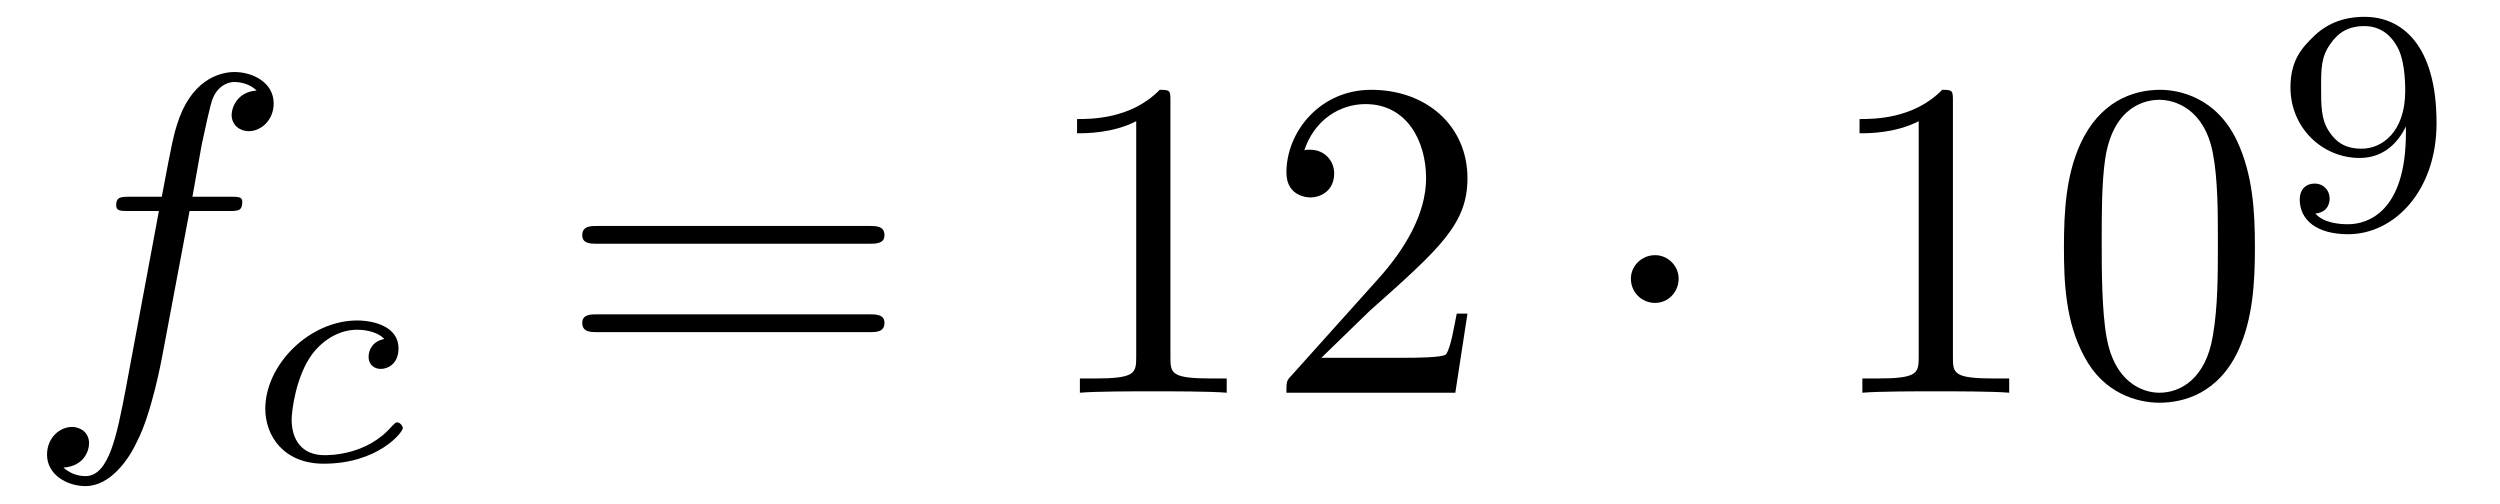
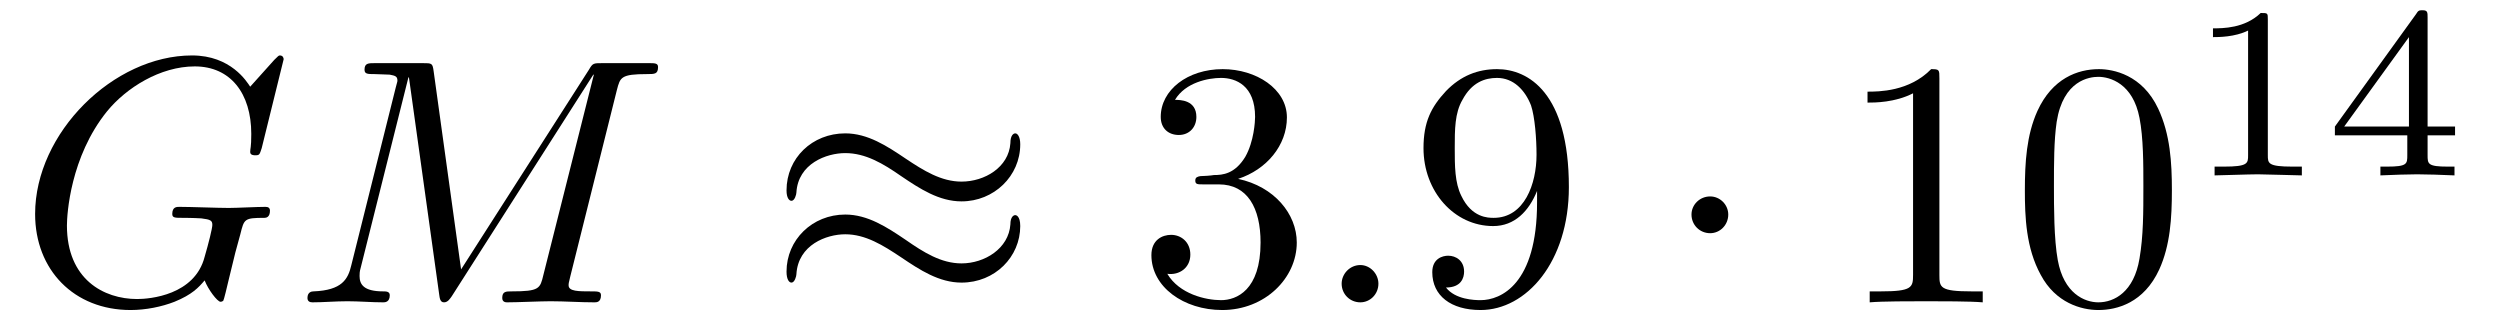
- <svg xmlns="http://www.w3.org/2000/svg" xmlns:xlink="http://www.w3.org/1999/xlink" viewBox="0 0 54.809 11.047">
+ <svg xmlns="http://www.w3.org/2000/svg" xmlns:xlink="http://www.w3.org/1999/xlink" viewBox="0 0 71.196 9.11">
  <defs>
    <g>
      <g id="glyph-0-0">
-         <path d="M 3.656 -3.984 L 4.516 -3.984 C 4.719 -3.984 4.812 -3.984 4.812 -4.188 C 4.812 -4.297 4.719 -4.297 4.547 -4.297 L 3.719 -4.297 L 3.922 -5.438 C 3.969 -5.641 4.109 -6.344 4.172 -6.469 C 4.25 -6.656 4.422 -6.812 4.641 -6.812 C 4.672 -6.812 4.938 -6.812 5.125 -6.625 C 4.688 -6.594 4.578 -6.234 4.578 -6.094 C 4.578 -5.859 4.766 -5.734 4.953 -5.734 C 5.219 -5.734 5.5 -5.969 5.5 -6.344 C 5.5 -6.797 5.047 -7.031 4.641 -7.031 C 4.297 -7.031 3.672 -6.844 3.375 -5.859 C 3.312 -5.656 3.281 -5.547 3.047 -4.297 L 2.359 -4.297 C 2.156 -4.297 2.047 -4.297 2.047 -4.109 C 2.047 -3.984 2.141 -3.984 2.328 -3.984 L 2.984 -3.984 L 2.25 -0.047 C 2.062 0.922 1.891 1.828 1.375 1.828 C 1.328 1.828 1.094 1.828 0.891 1.641 C 1.359 1.609 1.453 1.25 1.453 1.109 C 1.453 0.875 1.266 0.75 1.078 0.75 C 0.812 0.75 0.531 0.984 0.531 1.359 C 0.531 1.797 0.969 2.047 1.375 2.047 C 1.922 2.047 2.328 1.453 2.5 1.078 C 2.828 0.453 3.047 -0.75 3.062 -0.828 Z M 3.656 -3.984 " />
+         <path d="M 7.578 -6.922 C 7.578 -6.953 7.562 -7.031 7.469 -7.031 C 7.438 -7.031 7.422 -7.016 7.312 -6.906 L 6.625 -6.141 C 6.531 -6.281 6.078 -7.031 4.969 -7.031 C 2.734 -7.031 0.5 -4.828 0.5 -2.516 C 0.5 -0.922 1.609 0.219 3.219 0.219 C 3.656 0.219 4.109 0.125 4.469 -0.016 C 4.969 -0.219 5.156 -0.422 5.328 -0.625 C 5.422 -0.375 5.688 -0.016 5.781 -0.016 C 5.828 -0.016 5.859 -0.047 5.859 -0.047 C 5.875 -0.062 5.969 -0.453 6.016 -0.656 L 6.203 -1.422 C 6.25 -1.594 6.297 -1.766 6.344 -1.938 C 6.453 -2.375 6.453 -2.406 7.031 -2.406 C 7.078 -2.406 7.188 -2.422 7.188 -2.609 C 7.188 -2.688 7.141 -2.719 7.062 -2.719 C 6.828 -2.719 6.234 -2.688 6.016 -2.688 C 5.703 -2.688 4.922 -2.719 4.609 -2.719 C 4.531 -2.719 4.406 -2.719 4.406 -2.516 C 4.406 -2.406 4.484 -2.406 4.703 -2.406 C 4.719 -2.406 5 -2.406 5.234 -2.391 C 5.5 -2.359 5.547 -2.328 5.547 -2.203 C 5.547 -2.109 5.438 -1.672 5.328 -1.297 C 5.047 -0.203 3.766 -0.094 3.406 -0.094 C 2.453 -0.094 1.406 -0.656 1.406 -2.188 C 1.406 -2.5 1.5 -4.141 2.547 -5.438 C 3.094 -6.109 4.062 -6.719 5.047 -6.719 C 6.062 -6.719 6.656 -5.953 6.656 -4.797 C 6.656 -4.391 6.625 -4.391 6.625 -4.281 C 6.625 -4.188 6.734 -4.188 6.766 -4.188 C 6.891 -4.188 6.891 -4.203 6.953 -4.391 Z M 7.578 -6.922 " />
+       </g>
+       <g id="glyph-0-1">
+         <path d="M 9.234 -6.047 C 9.328 -6.406 9.344 -6.5 10.094 -6.5 C 10.312 -6.5 10.406 -6.5 10.406 -6.703 C 10.406 -6.812 10.312 -6.812 10.141 -6.812 L 8.828 -6.812 C 8.562 -6.812 8.547 -6.812 8.438 -6.625 L 4.797 -0.938 L 4.016 -6.578 C 3.984 -6.812 3.969 -6.812 3.703 -6.812 L 2.344 -6.812 C 2.156 -6.812 2.047 -6.812 2.047 -6.625 C 2.047 -6.5 2.141 -6.5 2.328 -6.5 C 2.469 -6.5 2.641 -6.484 2.766 -6.484 C 2.922 -6.453 2.984 -6.438 2.984 -6.312 C 2.984 -6.281 2.969 -6.25 2.938 -6.125 L 1.672 -1.062 C 1.578 -0.656 1.406 -0.344 0.594 -0.312 C 0.547 -0.312 0.422 -0.297 0.422 -0.125 C 0.422 -0.031 0.484 0 0.562 0 C 0.875 0 1.219 -0.031 1.562 -0.031 C 1.891 -0.031 2.25 0 2.578 0 C 2.625 0 2.766 0 2.766 -0.203 C 2.766 -0.312 2.656 -0.312 2.578 -0.312 C 2.016 -0.312 1.906 -0.516 1.906 -0.75 C 1.906 -0.812 1.906 -0.875 1.938 -0.984 L 3.297 -6.406 L 3.312 -6.406 L 4.172 -0.234 C 4.188 -0.109 4.203 0 4.312 0 C 4.422 0 4.484 -0.109 4.531 -0.172 L 8.562 -6.484 L 8.578 -6.484 L 7.141 -0.781 C 7.047 -0.391 7.031 -0.312 6.234 -0.312 C 6.078 -0.312 5.969 -0.312 5.969 -0.125 C 5.969 0 6.078 0 6.109 0 C 6.391 0 7.062 -0.031 7.344 -0.031 C 7.75 -0.031 8.188 0 8.594 0 C 8.656 0 8.781 0 8.781 -0.203 C 8.781 -0.312 8.688 -0.312 8.5 -0.312 C 8.141 -0.312 7.859 -0.312 7.859 -0.484 C 7.859 -0.531 7.859 -0.547 7.906 -0.734 Z M 9.234 -6.047 " />
+       </g>
+       <g id="glyph-0-2">
+         <path d="M 1.906 -0.531 C 1.906 -0.812 1.672 -1.062 1.391 -1.062 C 1.094 -1.062 0.859 -0.812 0.859 -0.531 C 0.859 -0.234 1.094 0 1.391 0 C 1.672 0 1.906 -0.234 1.906 -0.531 Z M 1.906 -0.531 " />
      </g>
      <g id="glyph-1-0">
-         <path d="M 3.047 -2.672 C 2.797 -2.625 2.703 -2.438 2.703 -2.281 C 2.703 -2.094 2.844 -2.016 2.969 -2.016 C 3.125 -2.016 3.359 -2.125 3.359 -2.469 C 3.359 -2.938 2.828 -3.078 2.453 -3.078 C 1.406 -3.078 0.438 -2.109 0.438 -1.141 C 0.438 -0.547 0.844 0.062 1.719 0.062 C 2.906 0.062 3.453 -0.625 3.453 -0.719 C 3.453 -0.766 3.391 -0.844 3.328 -0.844 C 3.297 -0.844 3.281 -0.828 3.219 -0.766 C 2.672 -0.125 1.859 -0.125 1.734 -0.125 C 1.234 -0.125 1.016 -0.469 1.016 -0.906 C 1.016 -1.094 1.109 -1.859 1.469 -2.344 C 1.734 -2.688 2.094 -2.875 2.453 -2.875 C 2.547 -2.875 2.875 -2.859 3.047 -2.672 Z M 3.047 -2.672 " />
+         <path d="M 7.203 -4.5 C 7.203 -4.719 7.125 -4.812 7.062 -4.812 C 7.016 -4.812 6.922 -4.766 6.922 -4.531 C 6.875 -3.844 6.188 -3.438 5.531 -3.438 C 4.953 -3.438 4.453 -3.75 3.938 -4.094 C 3.406 -4.453 2.859 -4.812 2.219 -4.812 C 1.281 -4.812 0.547 -4.109 0.547 -3.188 C 0.547 -2.969 0.625 -2.891 0.688 -2.891 C 0.781 -2.891 0.828 -3.078 0.828 -3.125 C 0.875 -3.953 1.688 -4.25 2.219 -4.25 C 2.797 -4.25 3.297 -3.953 3.812 -3.594 C 4.344 -3.234 4.891 -2.875 5.531 -2.875 C 6.453 -2.875 7.203 -3.594 7.203 -4.5 Z M 7.203 -2.172 C 7.203 -2.469 7.078 -2.484 7.062 -2.484 C 7.016 -2.484 6.922 -2.438 6.922 -2.219 C 6.875 -1.531 6.188 -1.109 5.531 -1.109 C 4.953 -1.109 4.453 -1.422 3.938 -1.781 C 3.406 -2.141 2.859 -2.5 2.219 -2.5 C 1.281 -2.5 0.547 -1.781 0.547 -0.875 C 0.547 -0.641 0.625 -0.562 0.688 -0.562 C 0.781 -0.562 0.828 -0.75 0.828 -0.797 C 0.875 -1.641 1.688 -1.938 2.219 -1.938 C 2.797 -1.938 3.297 -1.625 3.812 -1.281 C 4.344 -0.922 4.891 -0.562 5.531 -0.562 C 6.484 -0.562 7.203 -1.297 7.203 -2.172 Z M 7.203 -2.172 " />
+       </g>
+       <g id="glyph-1-1">
+         <path d="M 1.906 -2.5 C 1.906 -2.781 1.672 -3.016 1.391 -3.016 C 1.094 -3.016 0.859 -2.781 0.859 -2.5 C 0.859 -2.203 1.094 -1.969 1.391 -1.969 C 1.672 -1.969 1.906 -2.203 1.906 -2.5 Z M 1.906 -2.5 " />
      </g>
      <g id="glyph-2-0">
-         <path d="M 6.844 -3.266 C 7 -3.266 7.188 -3.266 7.188 -3.453 C 7.188 -3.656 7 -3.656 6.859 -3.656 L 0.891 -3.656 C 0.75 -3.656 0.562 -3.656 0.562 -3.453 C 0.562 -3.266 0.75 -3.266 0.891 -3.266 Z M 6.859 -1.328 C 7 -1.328 7.188 -1.328 7.188 -1.531 C 7.188 -1.719 7 -1.719 6.844 -1.719 L 0.891 -1.719 C 0.75 -1.719 0.562 -1.719 0.562 -1.531 C 0.562 -1.328 0.75 -1.328 0.891 -1.328 Z M 6.859 -1.328 " />
+         <path d="M 2.891 -3.516 C 3.703 -3.781 4.281 -4.469 4.281 -5.266 C 4.281 -6.078 3.406 -6.641 2.453 -6.641 C 1.453 -6.641 0.688 -6.047 0.688 -5.281 C 0.688 -4.953 0.906 -4.766 1.203 -4.766 C 1.5 -4.766 1.703 -4.984 1.703 -5.281 C 1.703 -5.766 1.234 -5.766 1.094 -5.766 C 1.391 -6.266 2.047 -6.391 2.406 -6.391 C 2.828 -6.391 3.375 -6.172 3.375 -5.281 C 3.375 -5.156 3.344 -4.578 3.094 -4.141 C 2.797 -3.656 2.453 -3.625 2.203 -3.625 C 2.125 -3.609 1.891 -3.594 1.812 -3.594 C 1.734 -3.578 1.672 -3.562 1.672 -3.469 C 1.672 -3.359 1.734 -3.359 1.906 -3.359 L 2.344 -3.359 C 3.156 -3.359 3.531 -2.688 3.531 -1.703 C 3.531 -0.344 2.844 -0.062 2.406 -0.062 C 1.969 -0.062 1.219 -0.234 0.875 -0.812 C 1.219 -0.766 1.531 -0.984 1.531 -1.359 C 1.531 -1.719 1.266 -1.922 0.984 -1.922 C 0.734 -1.922 0.422 -1.781 0.422 -1.344 C 0.422 -0.438 1.344 0.219 2.438 0.219 C 3.656 0.219 4.562 -0.688 4.562 -1.703 C 4.562 -2.516 3.922 -3.297 2.891 -3.516 Z M 2.891 -3.516 " />
      </g>
      <g id="glyph-2-1">
-         <path d="M 2.938 -6.375 C 2.938 -6.625 2.938 -6.641 2.703 -6.641 C 2.078 -6 1.203 -6 0.891 -6 L 0.891 -5.688 C 1.094 -5.688 1.672 -5.688 2.188 -5.953 L 2.188 -0.781 C 2.188 -0.422 2.156 -0.312 1.266 -0.312 L 0.953 -0.312 L 0.953 0 C 1.297 -0.031 2.156 -0.031 2.562 -0.031 C 2.953 -0.031 3.828 -0.031 4.172 0 L 4.172 -0.312 L 3.859 -0.312 C 2.953 -0.312 2.938 -0.422 2.938 -0.781 Z M 2.938 -6.375 " />
+         <path d="M 3.656 -3.172 L 3.656 -2.844 C 3.656 -0.516 2.625 -0.062 2.047 -0.062 C 1.875 -0.062 1.328 -0.078 1.062 -0.422 C 1.5 -0.422 1.578 -0.703 1.578 -0.875 C 1.578 -1.188 1.344 -1.328 1.125 -1.328 C 0.969 -1.328 0.672 -1.25 0.672 -0.859 C 0.672 -0.188 1.203 0.219 2.047 0.219 C 3.344 0.219 4.562 -1.141 4.562 -3.281 C 4.562 -5.969 3.406 -6.641 2.516 -6.641 C 1.969 -6.641 1.484 -6.453 1.062 -6.016 C 0.641 -5.562 0.422 -5.141 0.422 -4.391 C 0.422 -3.156 1.297 -2.172 2.406 -2.172 C 3.016 -2.172 3.422 -2.594 3.656 -3.172 Z M 2.422 -2.406 C 2.266 -2.406 1.797 -2.406 1.5 -3.031 C 1.312 -3.406 1.312 -3.891 1.312 -4.391 C 1.312 -4.922 1.312 -5.391 1.531 -5.766 C 1.797 -6.266 2.172 -6.391 2.516 -6.391 C 2.984 -6.391 3.312 -6.047 3.484 -5.609 C 3.594 -5.281 3.641 -4.656 3.641 -4.203 C 3.641 -3.375 3.297 -2.406 2.422 -2.406 Z M 2.422 -2.406 " />
      </g>
      <g id="glyph-2-2">
-         <path d="M 1.266 -0.766 L 2.328 -1.797 C 3.875 -3.172 4.469 -3.703 4.469 -4.703 C 4.469 -5.844 3.578 -6.641 2.359 -6.641 C 1.234 -6.641 0.5 -5.719 0.5 -4.828 C 0.5 -4.281 1 -4.281 1.031 -4.281 C 1.203 -4.281 1.547 -4.391 1.547 -4.812 C 1.547 -5.062 1.359 -5.328 1.016 -5.328 C 0.938 -5.328 0.922 -5.328 0.891 -5.312 C 1.109 -5.969 1.656 -6.328 2.234 -6.328 C 3.141 -6.328 3.562 -5.516 3.562 -4.703 C 3.562 -3.906 3.078 -3.125 2.516 -2.5 L 0.609 -0.375 C 0.5 -0.266 0.5 -0.234 0.5 0 L 4.203 0 L 4.469 -1.734 L 4.234 -1.734 C 4.172 -1.438 4.109 -1 4 -0.844 C 3.938 -0.766 3.281 -0.766 3.062 -0.766 Z M 1.266 -0.766 " />
+         <path d="M 2.938 -6.375 C 2.938 -6.625 2.938 -6.641 2.703 -6.641 C 2.078 -6 1.203 -6 0.891 -6 L 0.891 -5.688 C 1.094 -5.688 1.672 -5.688 2.188 -5.953 L 2.188 -0.781 C 2.188 -0.422 2.156 -0.312 1.266 -0.312 L 0.953 -0.312 L 0.953 0 C 1.297 -0.031 2.156 -0.031 2.562 -0.031 C 2.953 -0.031 3.828 -0.031 4.172 0 L 4.172 -0.312 L 3.859 -0.312 C 2.953 -0.312 2.938 -0.422 2.938 -0.781 Z M 2.938 -6.375 " />
      </g>
      <g id="glyph-2-3">
        <path d="M 4.578 -3.188 C 4.578 -3.984 4.531 -4.781 4.188 -5.516 C 3.734 -6.484 2.906 -6.641 2.5 -6.641 C 1.891 -6.641 1.172 -6.375 0.75 -5.453 C 0.438 -4.766 0.391 -3.984 0.391 -3.188 C 0.391 -2.438 0.422 -1.547 0.844 -0.781 C 1.266 0.016 2 0.219 2.484 0.219 C 3.016 0.219 3.781 0.016 4.219 -0.938 C 4.531 -1.625 4.578 -2.406 4.578 -3.188 Z M 2.484 0 C 2.094 0 1.5 -0.25 1.328 -1.203 C 1.219 -1.797 1.219 -2.719 1.219 -3.312 C 1.219 -3.953 1.219 -4.609 1.297 -5.141 C 1.484 -6.328 2.234 -6.422 2.484 -6.422 C 2.812 -6.422 3.469 -6.234 3.656 -5.25 C 3.766 -4.688 3.766 -3.938 3.766 -3.312 C 3.766 -2.562 3.766 -1.891 3.656 -1.25 C 3.5 -0.297 2.938 0 2.484 0 Z M 2.484 0 " />
      </g>
      <g id="glyph-3-0">
-         <path d="M 1.906 -2.5 C 1.906 -2.781 1.672 -3.016 1.391 -3.016 C 1.094 -3.016 0.859 -2.781 0.859 -2.5 C 0.859 -2.203 1.094 -1.969 1.391 -1.969 C 1.672 -1.969 1.906 -2.203 1.906 -2.5 Z M 1.906 -2.5 " />
+         <path d="M 2.328 -4.438 C 2.328 -4.625 2.328 -4.625 2.125 -4.625 C 1.672 -4.188 1.047 -4.188 0.766 -4.188 L 0.766 -3.938 C 0.922 -3.938 1.391 -3.938 1.766 -4.125 L 1.766 -0.578 C 1.766 -0.344 1.766 -0.25 1.078 -0.25 L 0.812 -0.25 L 0.812 0 C 0.938 0 1.797 -0.031 2.047 -0.031 C 2.266 -0.031 3.141 0 3.297 0 L 3.297 -0.25 L 3.031 -0.25 C 2.328 -0.25 2.328 -0.344 2.328 -0.578 Z M 2.328 -4.438 " />
      </g>
-       <g id="glyph-4-0">
-         <path d="M 2.906 -2.078 C 2.906 -0.344 2.062 -0.078 1.641 -0.078 C 1.484 -0.078 1.109 -0.094 0.922 -0.312 C 1.219 -0.344 1.234 -0.578 1.234 -0.641 C 1.234 -0.812 1.109 -0.969 0.906 -0.969 C 0.703 -0.969 0.578 -0.828 0.578 -0.625 C 0.578 -0.156 0.969 0.141 1.641 0.141 C 2.641 0.141 3.578 -0.797 3.578 -2.297 C 3.578 -4.016 2.812 -4.625 2 -4.625 C 1.766 -4.625 1.297 -4.594 0.891 -4.203 C 0.656 -3.969 0.375 -3.703 0.375 -3.078 C 0.375 -2.188 1.078 -1.531 1.891 -1.531 C 2.453 -1.531 2.75 -1.906 2.906 -2.219 Z M 1.938 -1.734 C 1.656 -1.734 1.406 -1.812 1.203 -2.141 C 1.047 -2.391 1.047 -2.688 1.047 -3.078 C 1.047 -3.484 1.047 -3.75 1.25 -4.031 C 1.422 -4.281 1.641 -4.422 2 -4.422 C 2.359 -4.422 2.578 -4.203 2.688 -4.016 C 2.875 -3.734 2.891 -3.234 2.891 -3 C 2.891 -2.094 2.375 -1.734 1.938 -1.734 Z M 1.938 -1.734 " />
+       <g id="glyph-3-1">
+         <path d="M 3.688 -1.141 L 3.688 -1.391 L 2.906 -1.391 L 2.906 -4.5 C 2.906 -4.641 2.906 -4.703 2.766 -4.703 C 2.672 -4.703 2.641 -4.703 2.578 -4.594 L 0.266 -1.391 L 0.266 -1.141 L 2.328 -1.141 L 2.328 -0.578 C 2.328 -0.328 2.328 -0.25 1.75 -0.25 L 1.562 -0.25 L 1.562 0 C 1.922 -0.016 2.359 -0.031 2.609 -0.031 C 2.875 -0.031 3.312 -0.016 3.672 0 L 3.672 -0.25 L 3.484 -0.25 C 2.906 -0.25 2.906 -0.328 2.906 -0.578 L 2.906 -1.141 Z M 2.375 -3.938 L 2.375 -1.391 L 0.531 -1.391 Z M 2.375 -3.938 " />
      </g>
    </g>
  </defs>
  <g fill="rgb(0%, 0%, 0%)" fill-opacity="1">
    <use xlink:href="#glyph-0-0" x="0.5" y="8.61" />
+     <use xlink:href="#glyph-0-1" x="8.334" y="8.61" />
  </g>
  <g fill="rgb(0%, 0%, 0%)" fill-opacity="1">
-     <use xlink:href="#glyph-1-0" x="5.378" y="10.104" />
+     <use xlink:href="#glyph-1-0" x="21.852" y="8.61" />
  </g>
  <g fill="rgb(0%, 0%, 0%)" fill-opacity="1">
-     <use xlink:href="#glyph-2-0" x="12.203" y="8.61" />
+     <use xlink:href="#glyph-2-0" x="32.368" y="8.61" />
  </g>
  <g fill="rgb(0%, 0%, 0%)" fill-opacity="1">
-     <use xlink:href="#glyph-2-1" x="22.722" y="8.61" />
-     <use xlink:href="#glyph-2-2" x="27.703" y="8.61" />
+     <use xlink:href="#glyph-0-2" x="37.349" y="8.61" />
  </g>
  <g fill="rgb(0%, 0%, 0%)" fill-opacity="1">
-     <use xlink:href="#glyph-3-0" x="34.896" y="8.61" />
+     <use xlink:href="#glyph-2-1" x="40.117" y="8.61" />
  </g>
  <g fill="rgb(0%, 0%, 0%)" fill-opacity="1">
-     <use xlink:href="#glyph-2-1" x="39.877" y="8.61" />
-     <use xlink:href="#glyph-2-3" x="44.858" y="8.61" />
+     <use xlink:href="#glyph-1-1" x="47.312" y="8.61" />
  </g>
  <g fill="rgb(0%, 0%, 0%)" fill-opacity="1">
-     <use xlink:href="#glyph-4-0" x="49.84" y="4.994" />
+     <use xlink:href="#glyph-2-2" x="52.293" y="8.61" />
+     <use xlink:href="#glyph-2-3" x="57.274" y="8.61" />
+   </g>
+   <g fill="rgb(0%, 0%, 0%)" fill-opacity="1">
+     <use xlink:href="#glyph-3-0" x="62.256" y="4.995" />
+     <use xlink:href="#glyph-3-1" x="66.228" y="4.995" />
  </g>
</svg>
